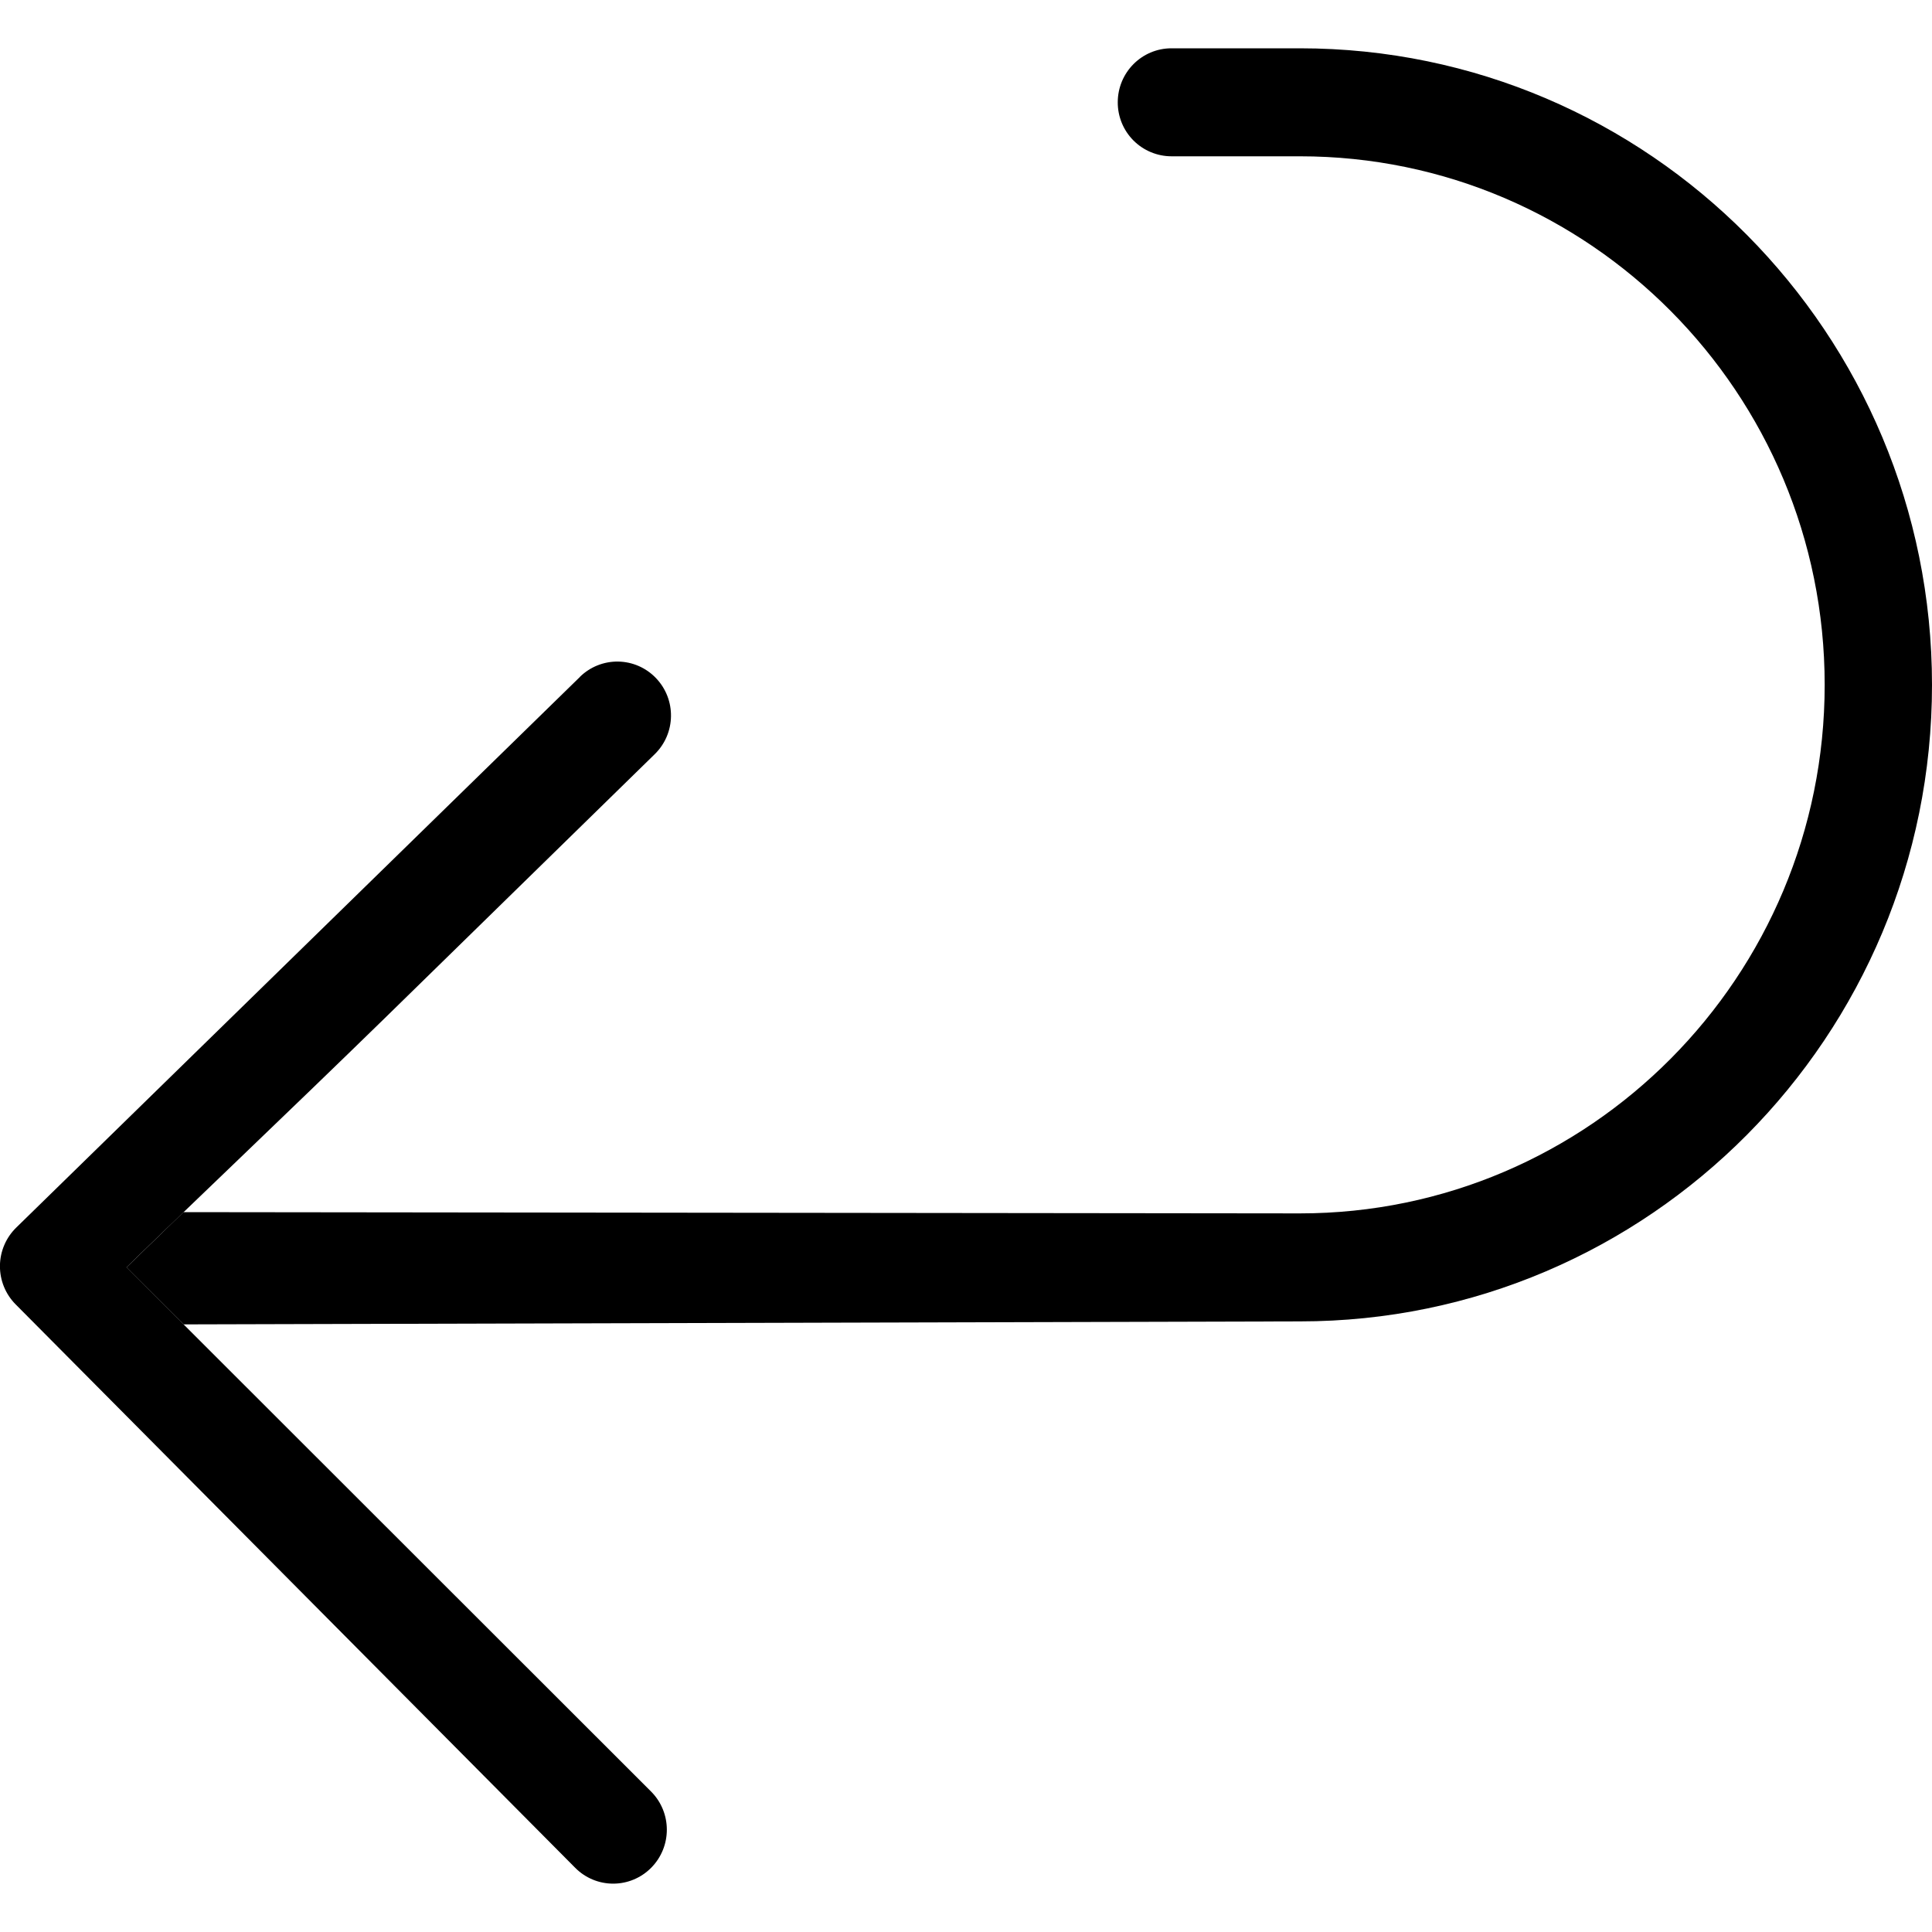
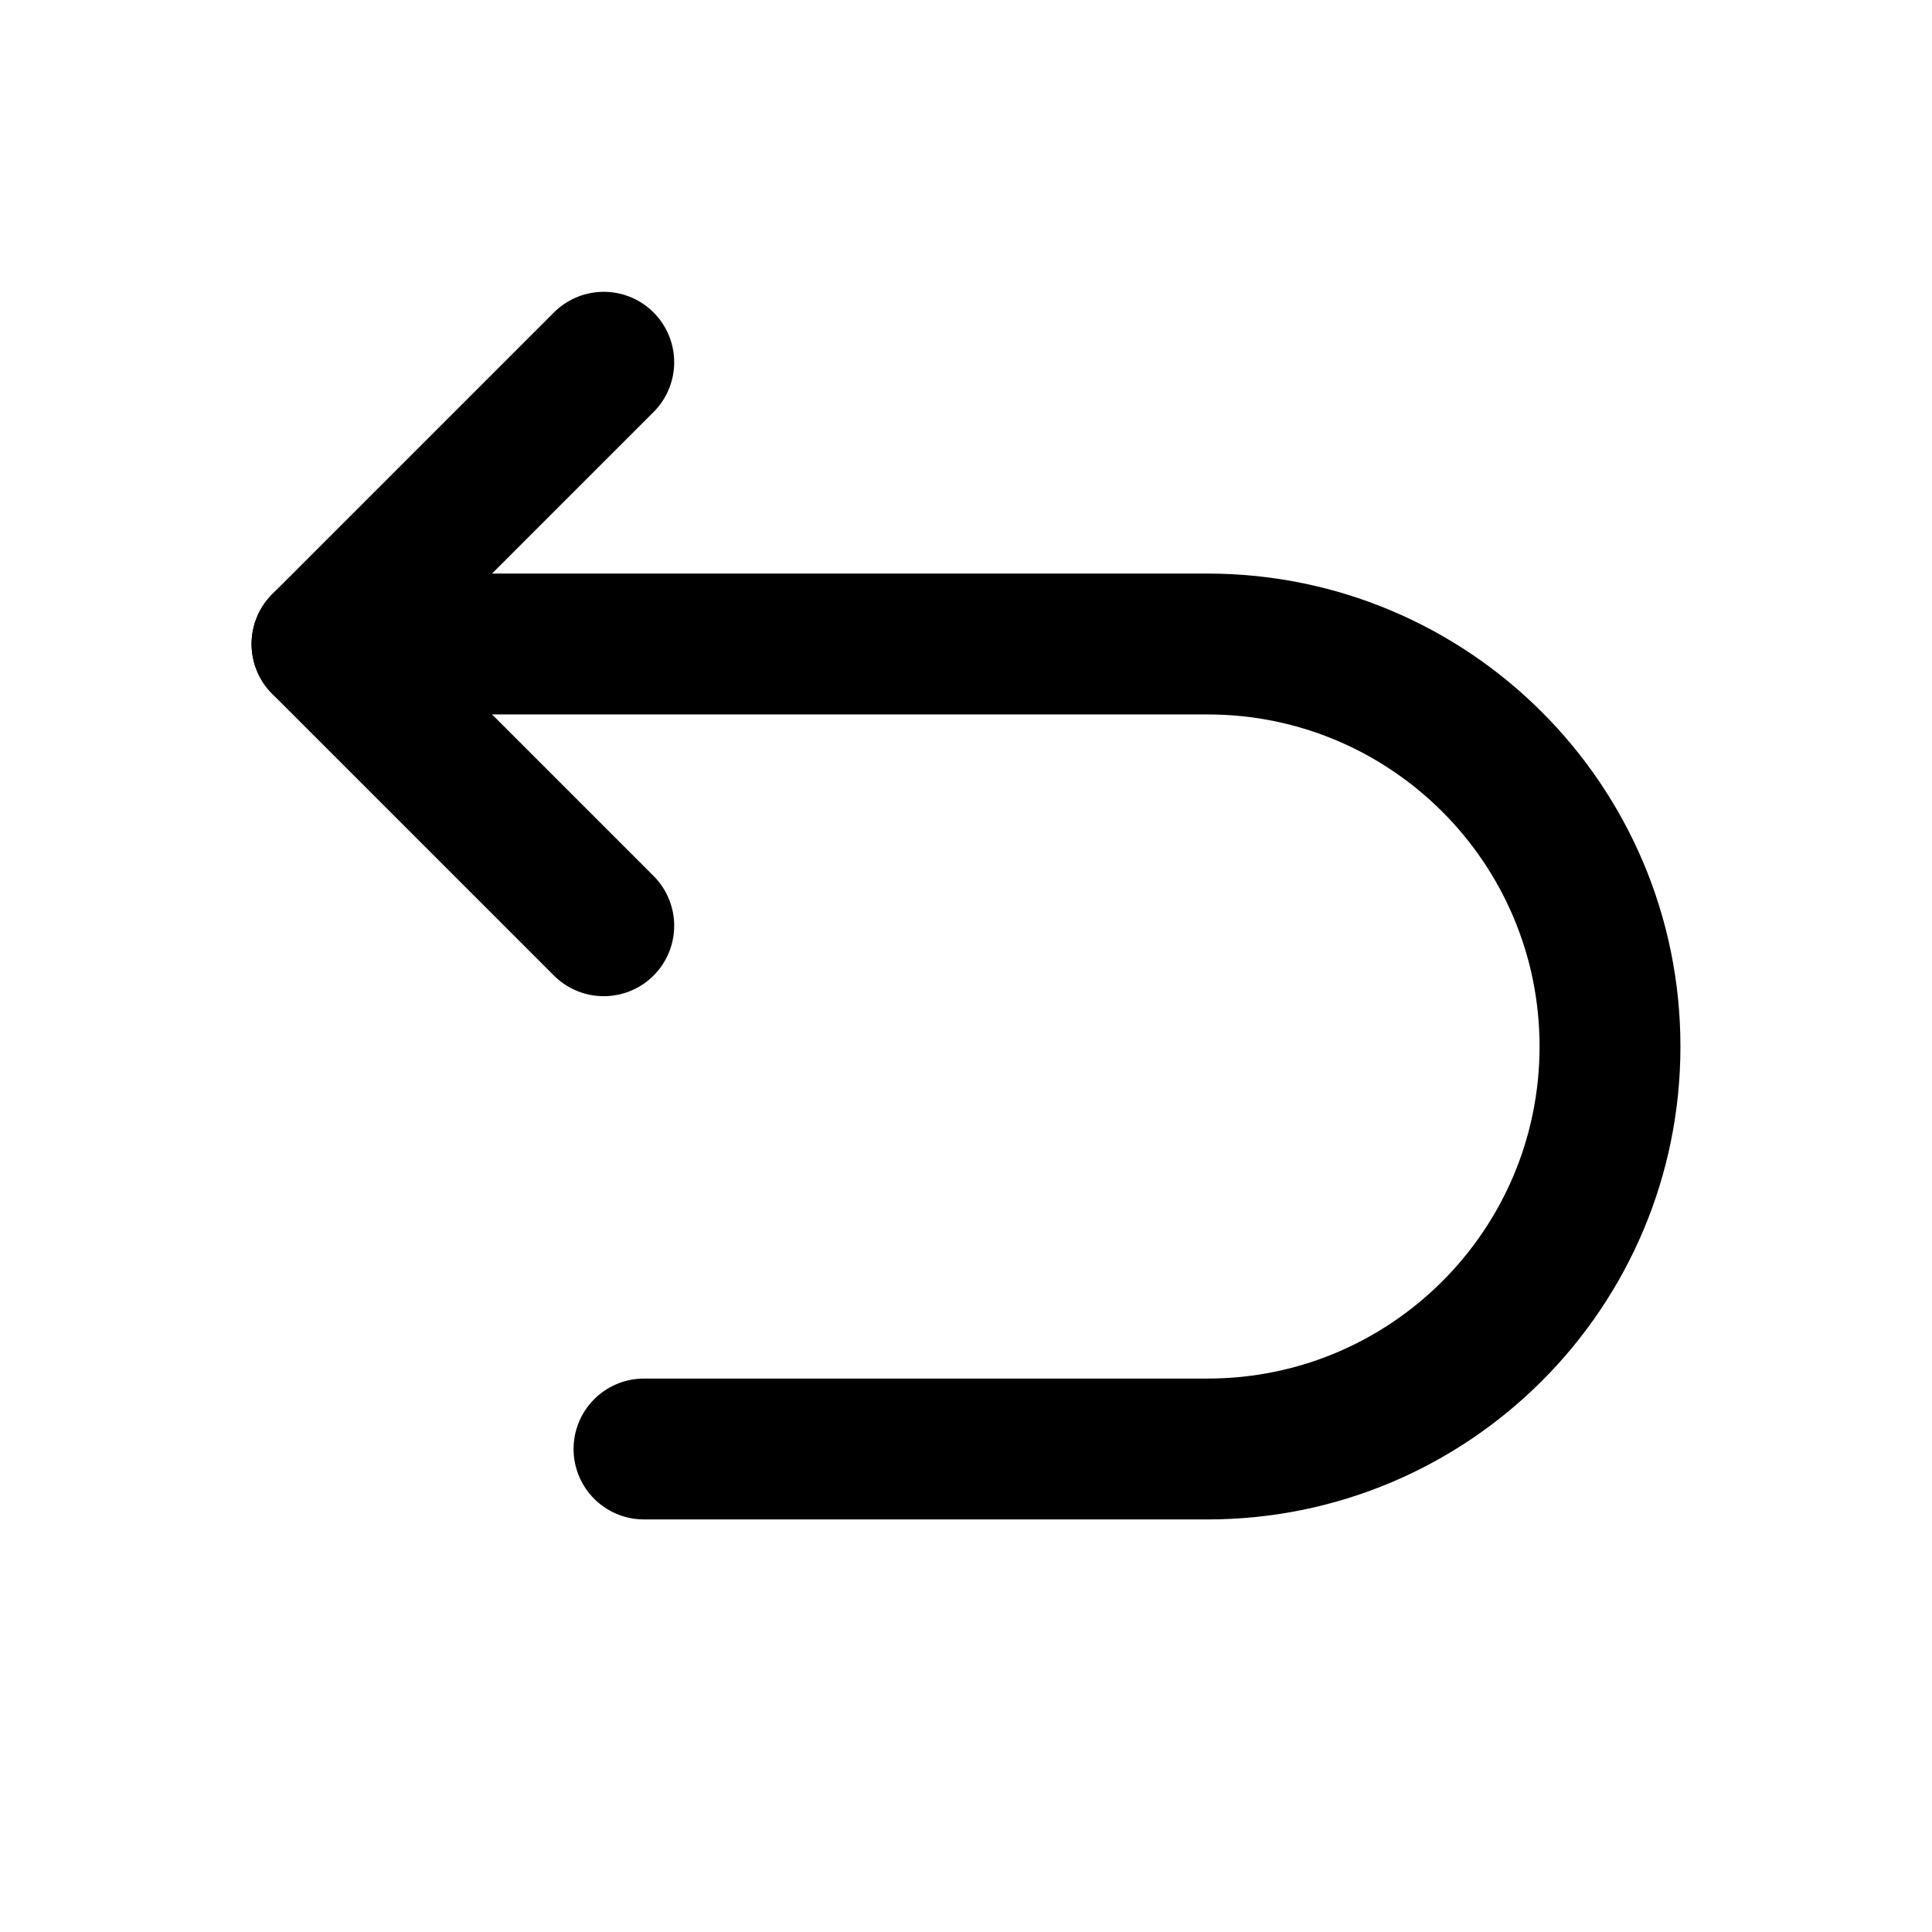
- <svg xmlns="http://www.w3.org/2000/svg" class="icon icon-accordion icon-return" viewBox="0 0 20 20">
-   <path d="M11.571 1.059c0-.309.249-.559.556-.559h1.33C17.07.5 20 3.453 20 7.09s-2.93 6.589-6.543 6.589L1.9 13.71l-.591-.59.59-.572 11.558.013c2.997 0 5.432-2.451 5.432-5.472 0-3.02-2.435-5.471-5.432-5.471h-1.33a.557.557 0 0 1-.556-.56" />
-   <path d="M6.003 7.007a.553.553 0 0 1 .786.011.56.56 0 0 1-.012.79zM1.31 13.12l5.43 5.426a.56.56 0 0 1 0 .79.553.553 0 0 1-.785 0L.162 13.503a.56.56 0 0 1 .007-.796l3.035-2.965 2.8-2.735.773.801-2.798 2.736c-1.025 1-2.108 2.027-2.67 2.576" />
+ <svg xmlns="http://www.w3.org/2000/svg" viewBox="0 0 24 24" fill="none" stroke="currentColor" stroke-width="1.75" stroke-linecap="round" stroke-linejoin="round" width="100%" height="100%">
+   <path d="M4 8h11a5 5 0 0 1 0 10H8" />
+   <path d="M7.5 4.5L4 8l3.5 3.5" />
</svg>
